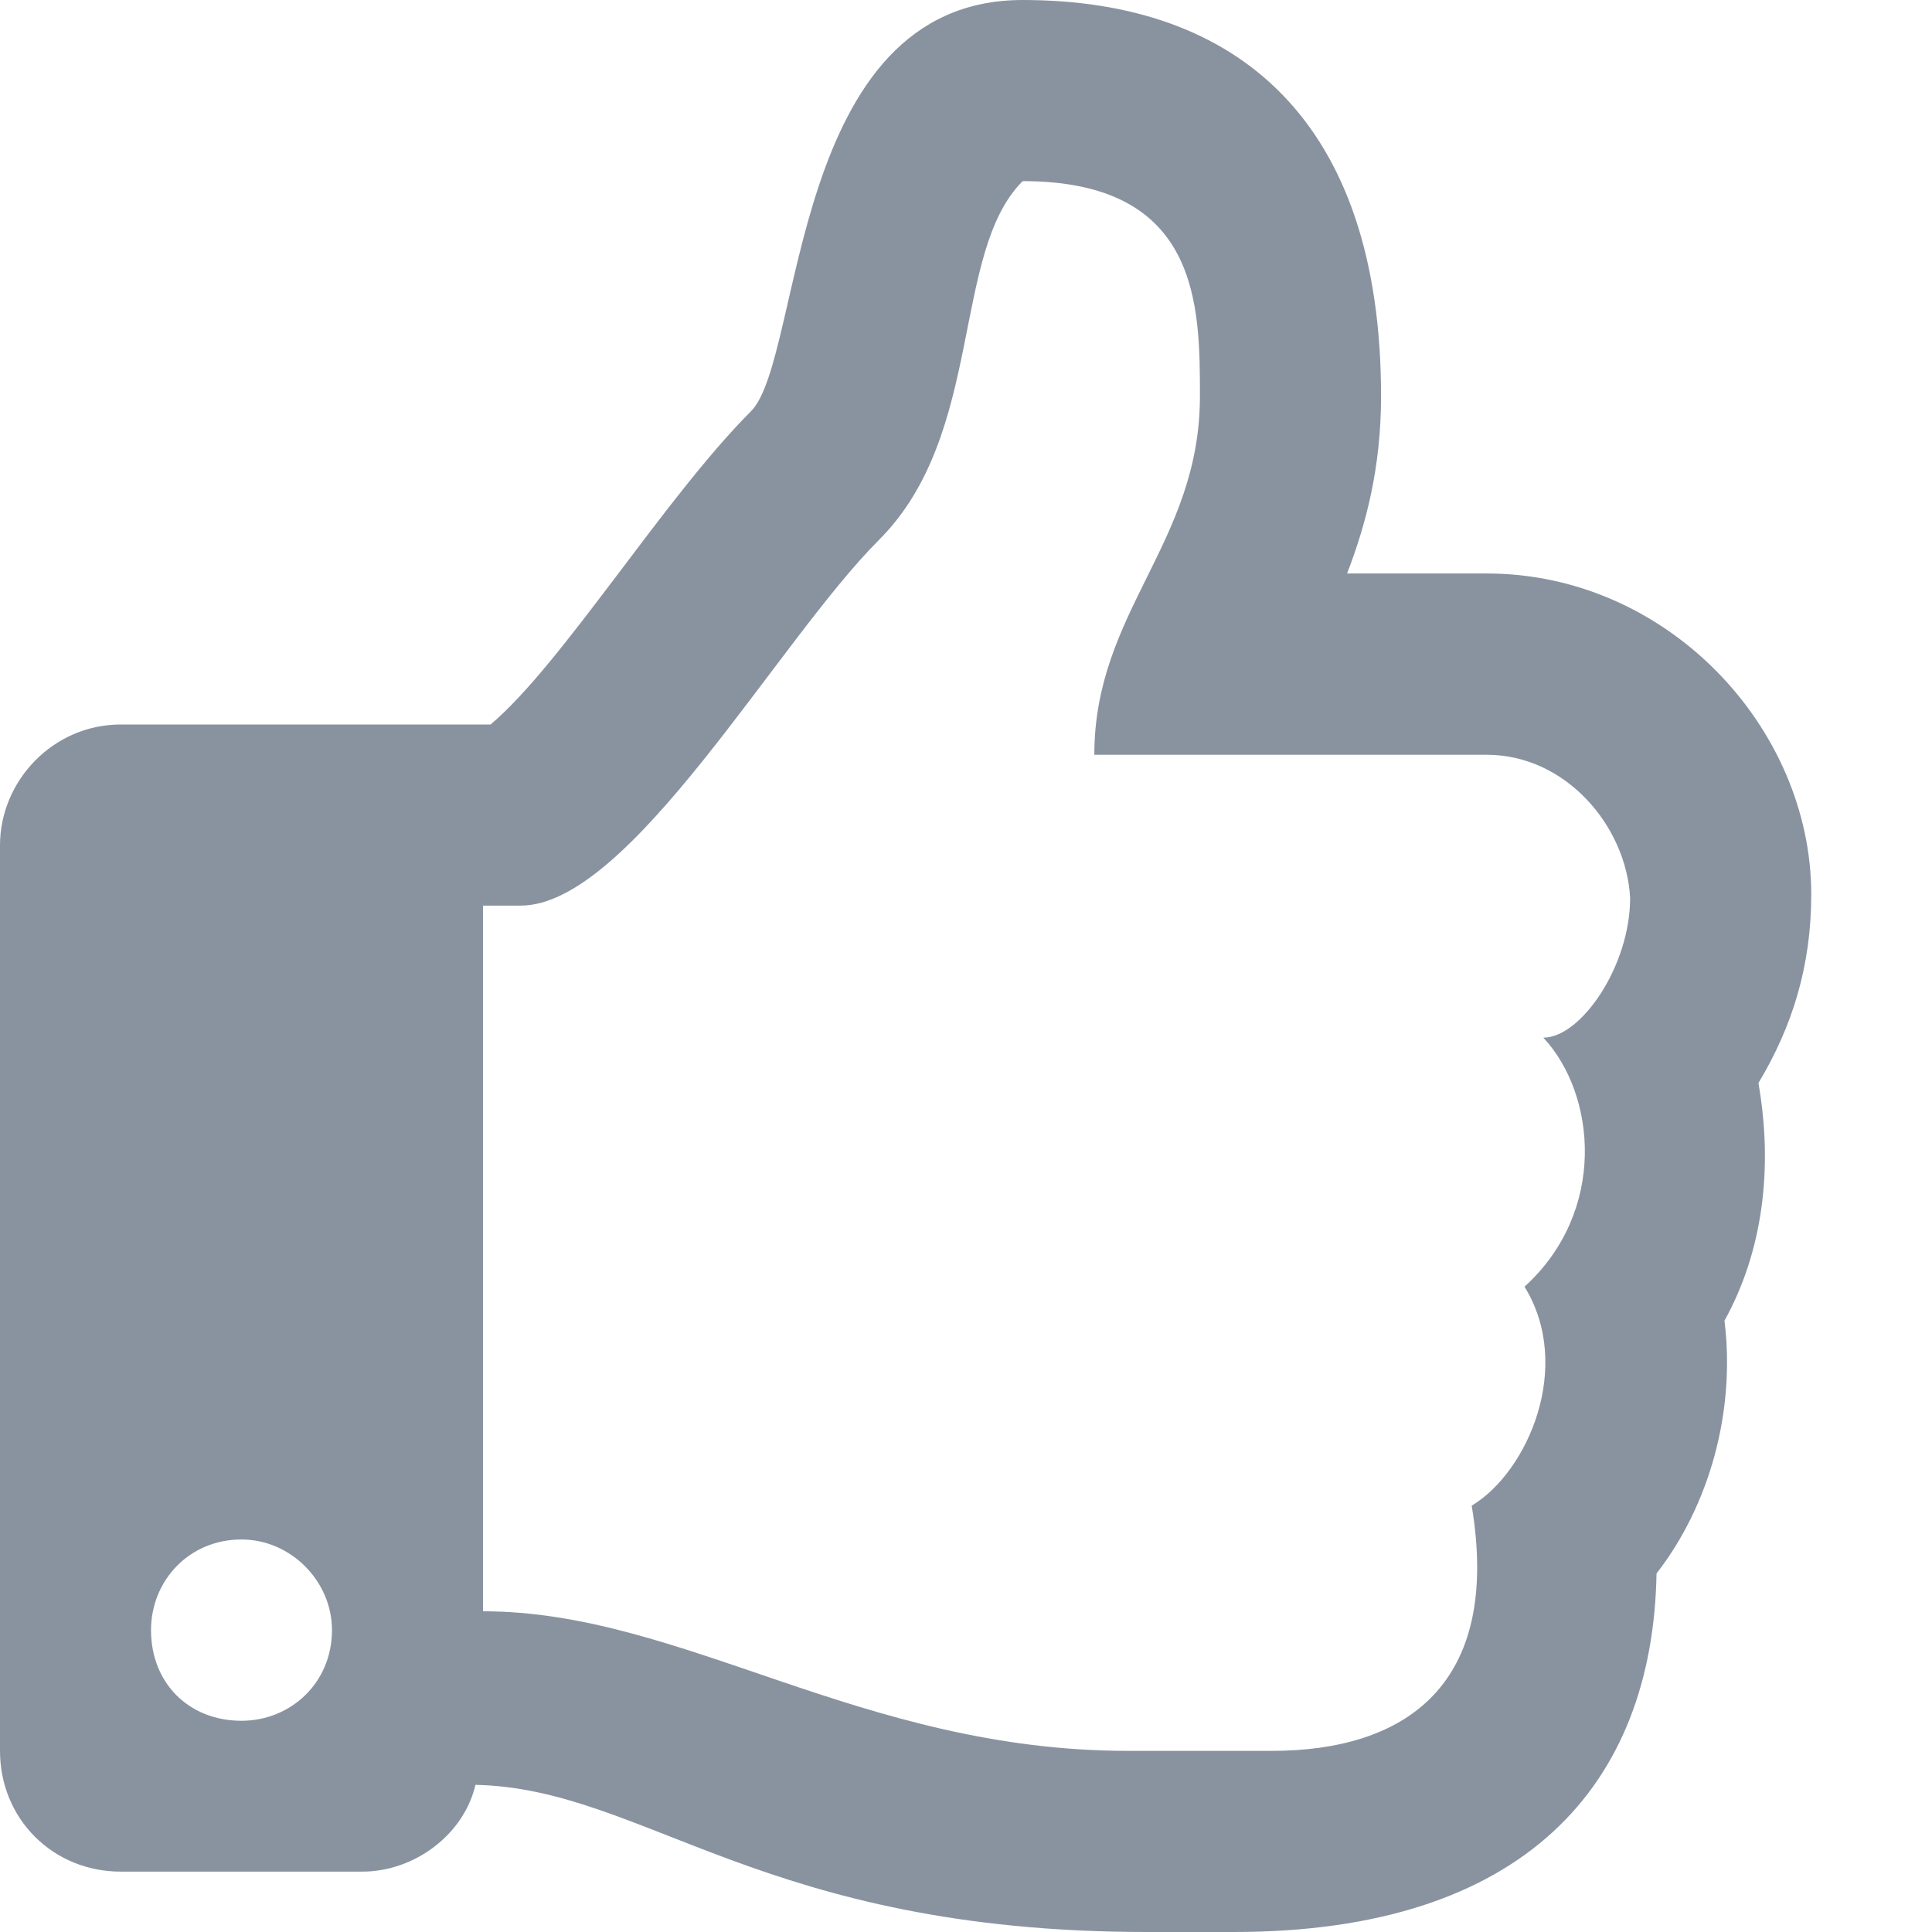
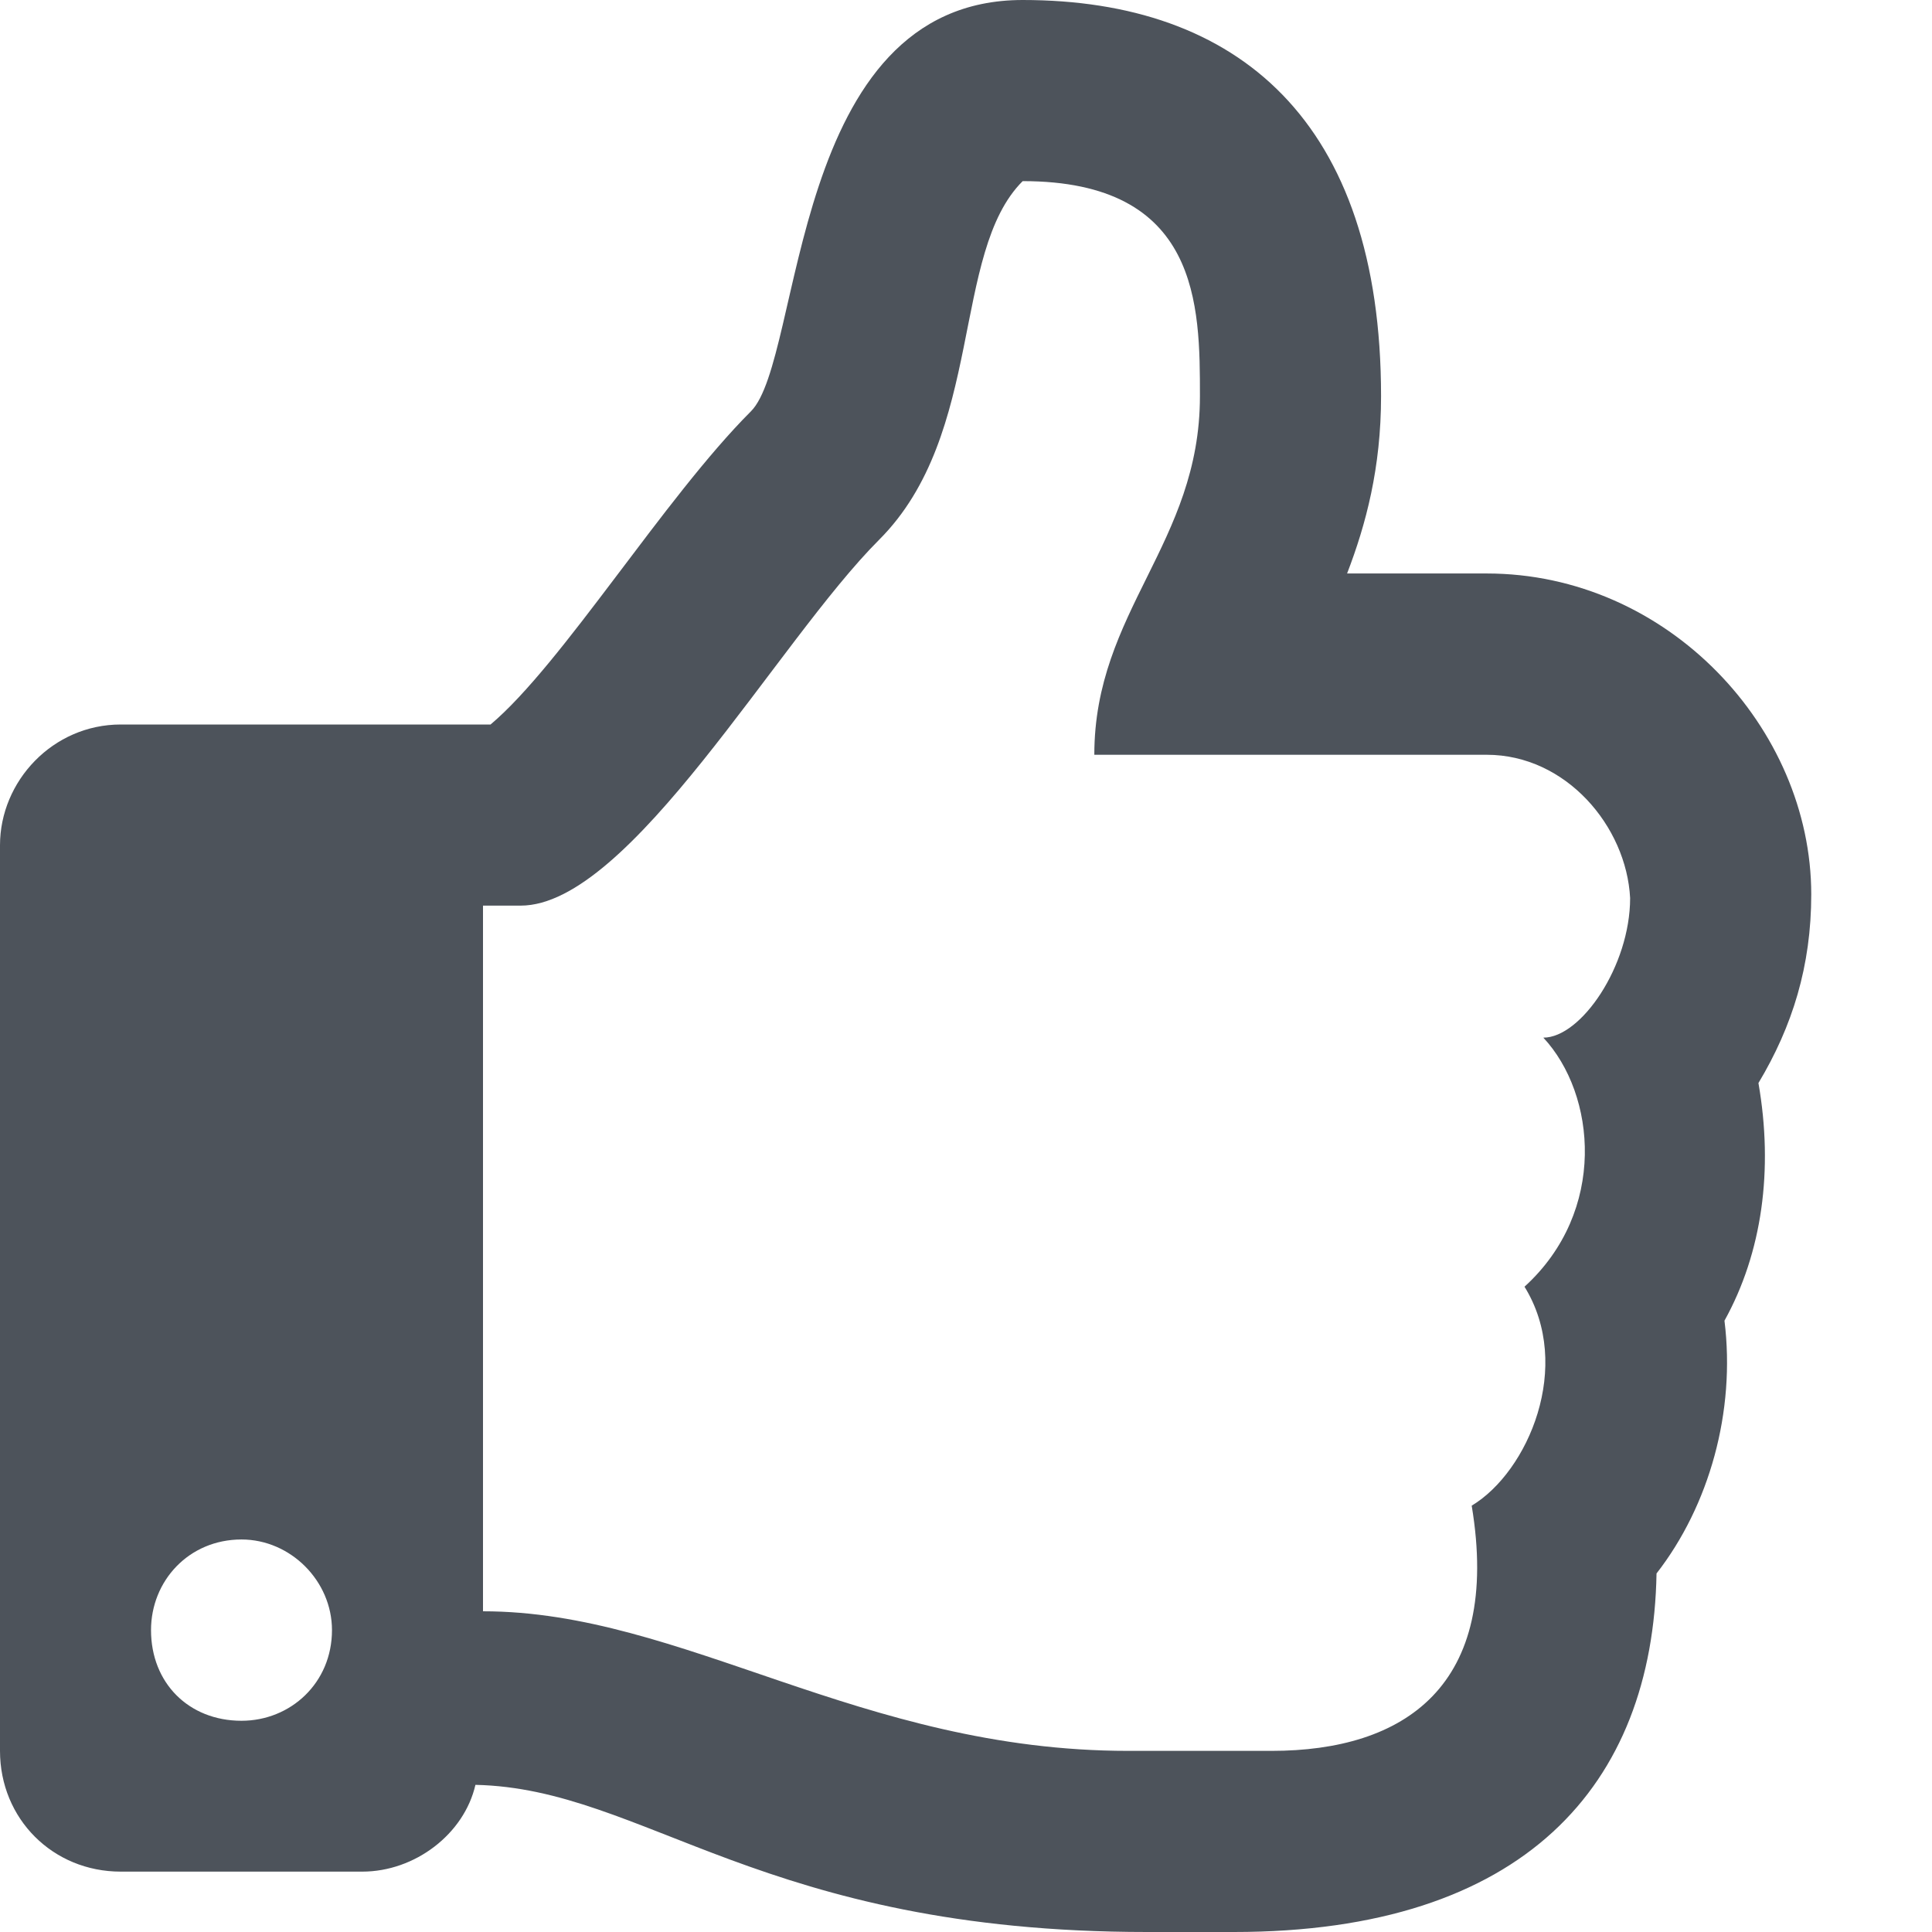
<svg xmlns="http://www.w3.org/2000/svg" width="12" height="12" viewBox="0 0 12 12" fill="none">
-   <path d="M10.922 6.727C11.016 7.266 10.945 7.781 10.711 8.203C10.781 8.766 10.617 9.352 10.289 9.773C10.266 11.086 9.469 12 7.664 12C7.5 12 7.312 12 7.125 12C4.734 12 4.008 11.109 2.953 11.086C2.883 11.391 2.578 11.625 2.25 11.625H0.75C0.328 11.625 0 11.297 0 10.875V5.25C0 4.852 0.328 4.5 0.75 4.5H3.047C3.492 4.125 4.125 3.094 4.664 2.555C4.992 2.227 4.898 0 6.352 0C7.688 0 8.578 0.75 8.578 2.461C8.578 2.906 8.484 3.258 8.367 3.562H9.234C10.359 3.562 11.25 4.523 11.25 5.555C11.25 6 11.133 6.375 10.922 6.727ZM9.469 7.992C9.984 7.523 9.914 6.797 9.586 6.445C9.82 6.445 10.125 6 10.125 5.578C10.102 5.133 9.727 4.688 9.234 4.688H6.797C6.797 3.797 7.453 3.375 7.453 2.461C7.453 1.898 7.453 1.125 6.352 1.125C5.906 1.57 6.117 2.695 5.461 3.352C4.828 3.984 3.914 5.625 3.234 5.625H3V10.008C4.242 10.008 5.344 10.875 7.008 10.875H7.898C8.719 10.875 9.328 10.477 9.141 9.352C9.492 9.141 9.773 8.484 9.469 7.992ZM2.062 10.125C2.062 9.82 1.805 9.562 1.5 9.562C1.172 9.562 0.938 9.82 0.938 10.125C0.938 10.453 1.172 10.688 1.5 10.688C1.805 10.688 2.062 10.453 2.062 10.125Z" fill="#8993A0" />
+   <path d="M10.922 6.727C11.016 7.266 10.945 7.781 10.711 8.203C10.781 8.766 10.617 9.352 10.289 9.773C10.266 11.086 9.469 12 7.664 12C7.5 12 7.312 12 7.125 12C4.734 12 4.008 11.109 2.953 11.086C2.883 11.391 2.578 11.625 2.25 11.625H0.75C0.328 11.625 0 11.297 0 10.875V5.25C0 4.852 0.328 4.5 0.75 4.5H3.047C3.492 4.125 4.125 3.094 4.664 2.555C4.992 2.227 4.898 0 6.352 0C7.688 0 8.578 0.75 8.578 2.461C8.578 2.906 8.484 3.258 8.367 3.562H9.234C10.359 3.562 11.25 4.523 11.25 5.555C11.25 6 11.133 6.375 10.922 6.727ZM9.469 7.992C9.984 7.523 9.914 6.797 9.586 6.445C9.82 6.445 10.125 6 10.125 5.578C10.102 5.133 9.727 4.688 9.234 4.688H6.797C6.797 3.797 7.453 3.375 7.453 2.461C7.453 1.898 7.453 1.125 6.352 1.125C5.906 1.57 6.117 2.695 5.461 3.352C4.828 3.984 3.914 5.625 3.234 5.625H3V10.008C4.242 10.008 5.344 10.875 7.008 10.875H7.898C8.719 10.875 9.328 10.477 9.141 9.352C9.492 9.141 9.773 8.484 9.469 7.992ZM2.062 10.125C2.062 9.82 1.805 9.562 1.5 9.562C1.172 9.562 0.938 9.82 0.938 10.125C0.938 10.453 1.172 10.688 1.5 10.688C1.805 10.688 2.062 10.453 2.062 10.125Z" fill="#4d535b" />
</svg>
